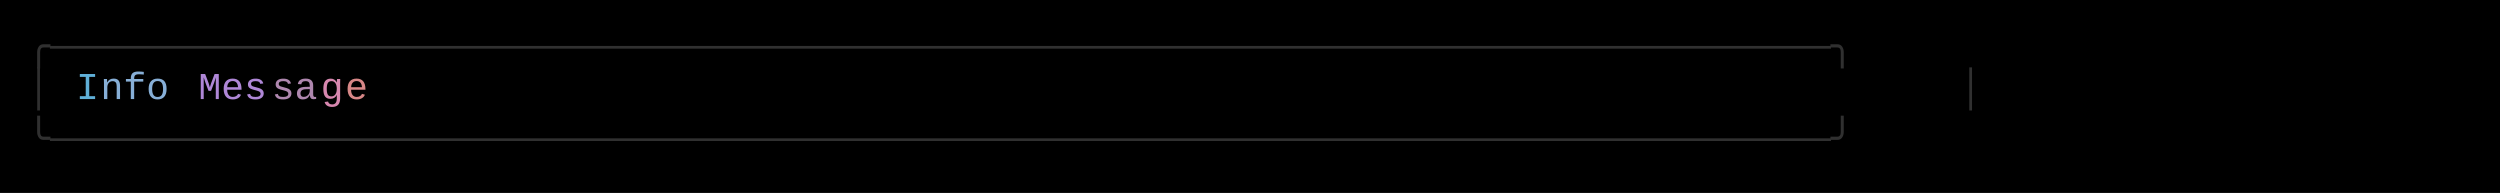
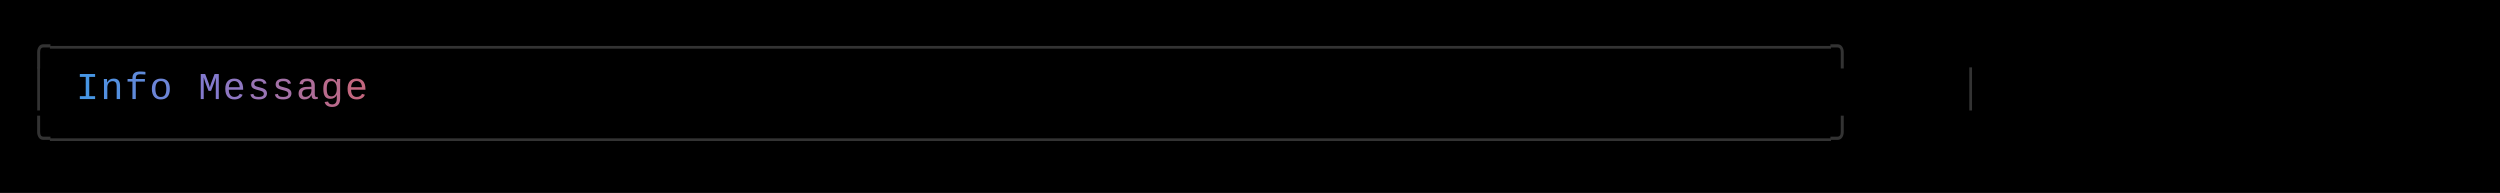
<svg xmlns="http://www.w3.org/2000/svg" width="920" height="71" viewBox="0 0 920 71">
  <style>
    text { font-family: Consolas, "Courier New", monospace; font-size: 14px; dominant-baseline: text-before-edge; white-space: pre; }
  </style>
  <rect width="920" height="71" fill="#000000" />
  <g transform="translate(10, 10)">
-     <text x="0" y="2" fill="#303030" textLength="720" lengthAdjust="spacingAndGlyphs">╭──────────────────────────────────────────────────────────────────────────────╮</text>
-     <text x="0" y="19" fill="#303030" textLength="9" lengthAdjust="spacingAndGlyphs">│</text>
-     <text x="18" y="19" fill="#5fafd7" textLength="9" lengthAdjust="spacingAndGlyphs">I</text>
-     <text x="27" y="19" fill="#87afd7" textLength="36" lengthAdjust="spacingAndGlyphs">nfo </text>
-     <text x="63" y="19" fill="#af87d7" textLength="27" lengthAdjust="spacingAndGlyphs">Mes</text>
-     <text x="90" y="19" fill="#af87af" textLength="18" lengthAdjust="spacingAndGlyphs">sa</text>
-     <text x="108" y="19" fill="#d787af" textLength="9" lengthAdjust="spacingAndGlyphs">g</text>
-     <text x="117" y="19" fill="#d78787" textLength="9" lengthAdjust="spacingAndGlyphs">e</text>
-     <text x="711" y="19" fill="#303030" textLength="9" lengthAdjust="spacingAndGlyphs">│</text>
-     <text x="0" y="36" fill="#303030" textLength="720" lengthAdjust="spacingAndGlyphs">╰──────────────────────────────────────────────────────────────────────────────╯</text>
+     <text x="0" y="2" fill="#333333" textLength="720" lengthAdjust="spacingAndGlyphs">╭──────────────────────────────────────────────────────────────────────────────╮</text>
+     <text x="0" y="19" fill="#333333" textLength="9" lengthAdjust="spacingAndGlyphs">│</text>
+     <text x="18" y="19" fill="#4796e4" textLength="9" lengthAdjust="spacingAndGlyphs">I</text>
+     <text x="27" y="19" fill="#5390e0" textLength="9" lengthAdjust="spacingAndGlyphs">n</text>
+     <text x="36" y="19" fill="#5f8bdb" textLength="9" lengthAdjust="spacingAndGlyphs">f</text>
+     <text x="45" y="19" fill="#6c85d7" textLength="9" lengthAdjust="spacingAndGlyphs">o</text>
+     <text x="63" y="19" fill="#847ace" textLength="9" lengthAdjust="spacingAndGlyphs">M</text>
+     <text x="72" y="19" fill="#8f77c1" textLength="9" lengthAdjust="spacingAndGlyphs">e</text>
+     <text x="81" y="19" fill="#9974b4" textLength="9" lengthAdjust="spacingAndGlyphs">s</text>
+     <text x="90" y="19" fill="#a471a7" textLength="9" lengthAdjust="spacingAndGlyphs">s</text>
+     <text x="99" y="19" fill="#ae6d99" textLength="9" lengthAdjust="spacingAndGlyphs">a</text>
+     <text x="108" y="19" fill="#b96a8c" textLength="9" lengthAdjust="spacingAndGlyphs">g</text>
+     <text x="117" y="19" fill="#c3677f" textLength="9" lengthAdjust="spacingAndGlyphs">e</text>
+     <text x="711" y="19" fill="#333333" textLength="9" lengthAdjust="spacingAndGlyphs">│</text>
+     <text x="0" y="36" fill="#333333" textLength="720" lengthAdjust="spacingAndGlyphs">╰──────────────────────────────────────────────────────────────────────────────╯</text>
  </g>
</svg>
